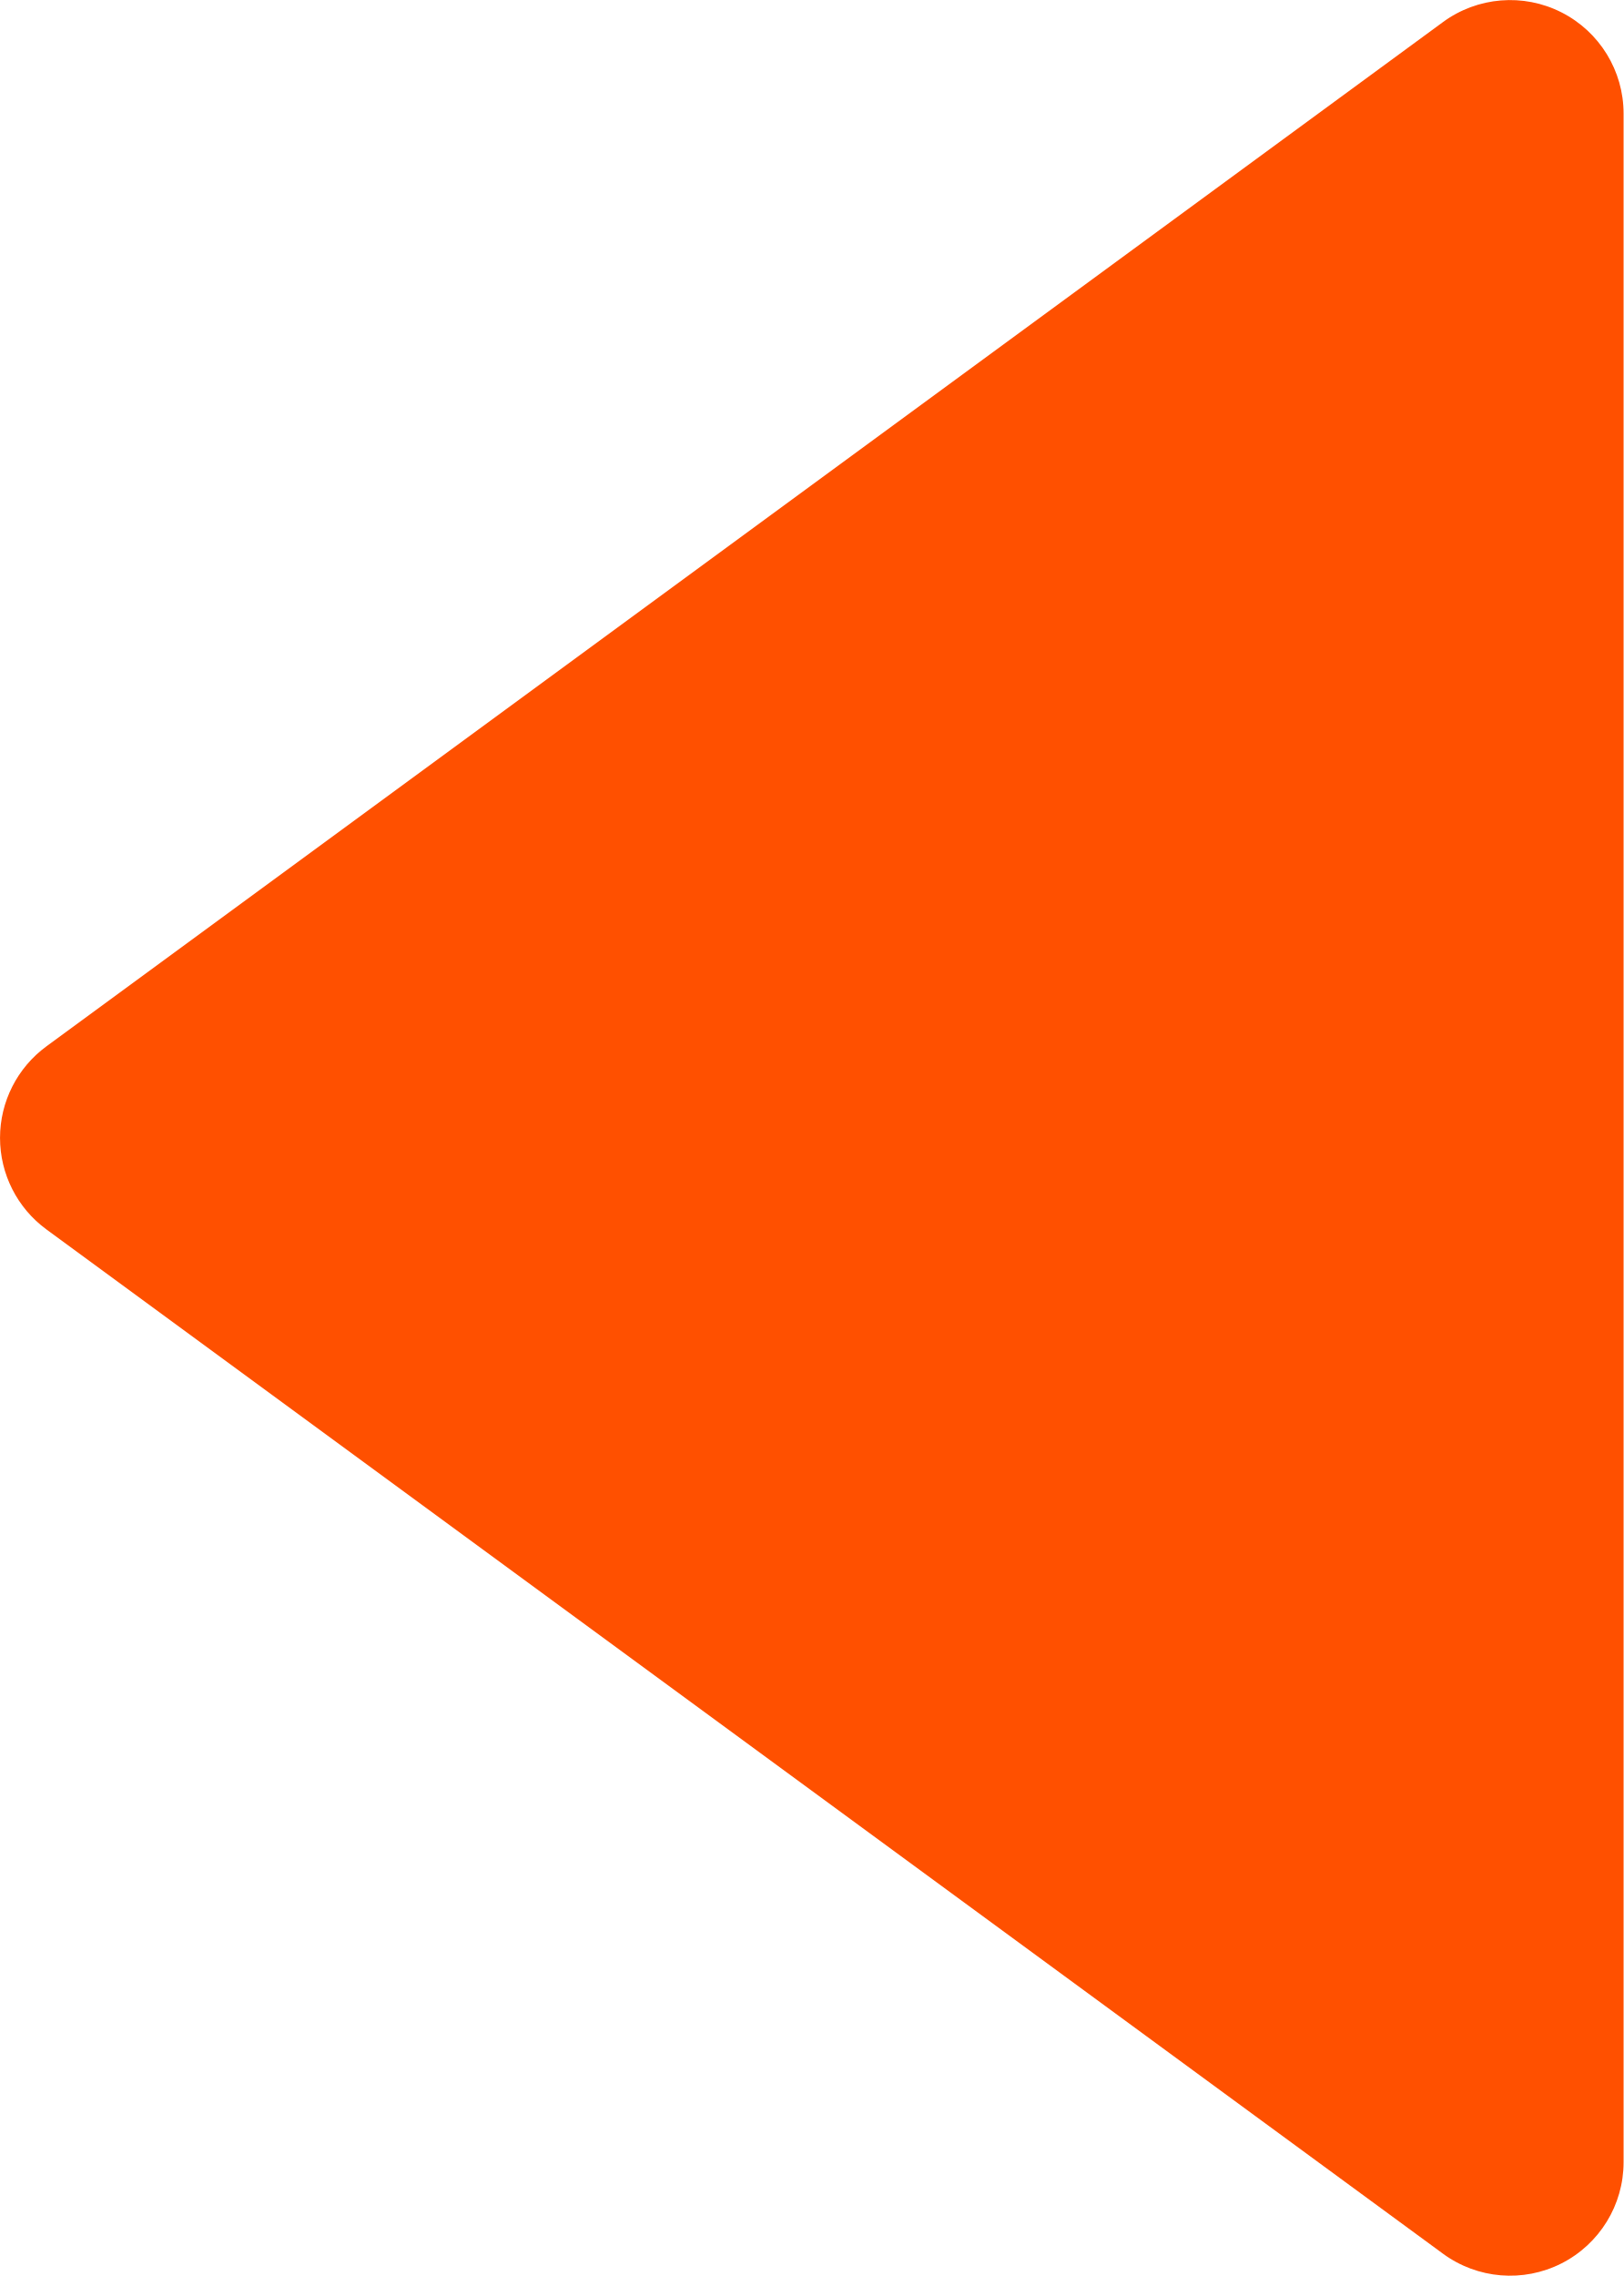
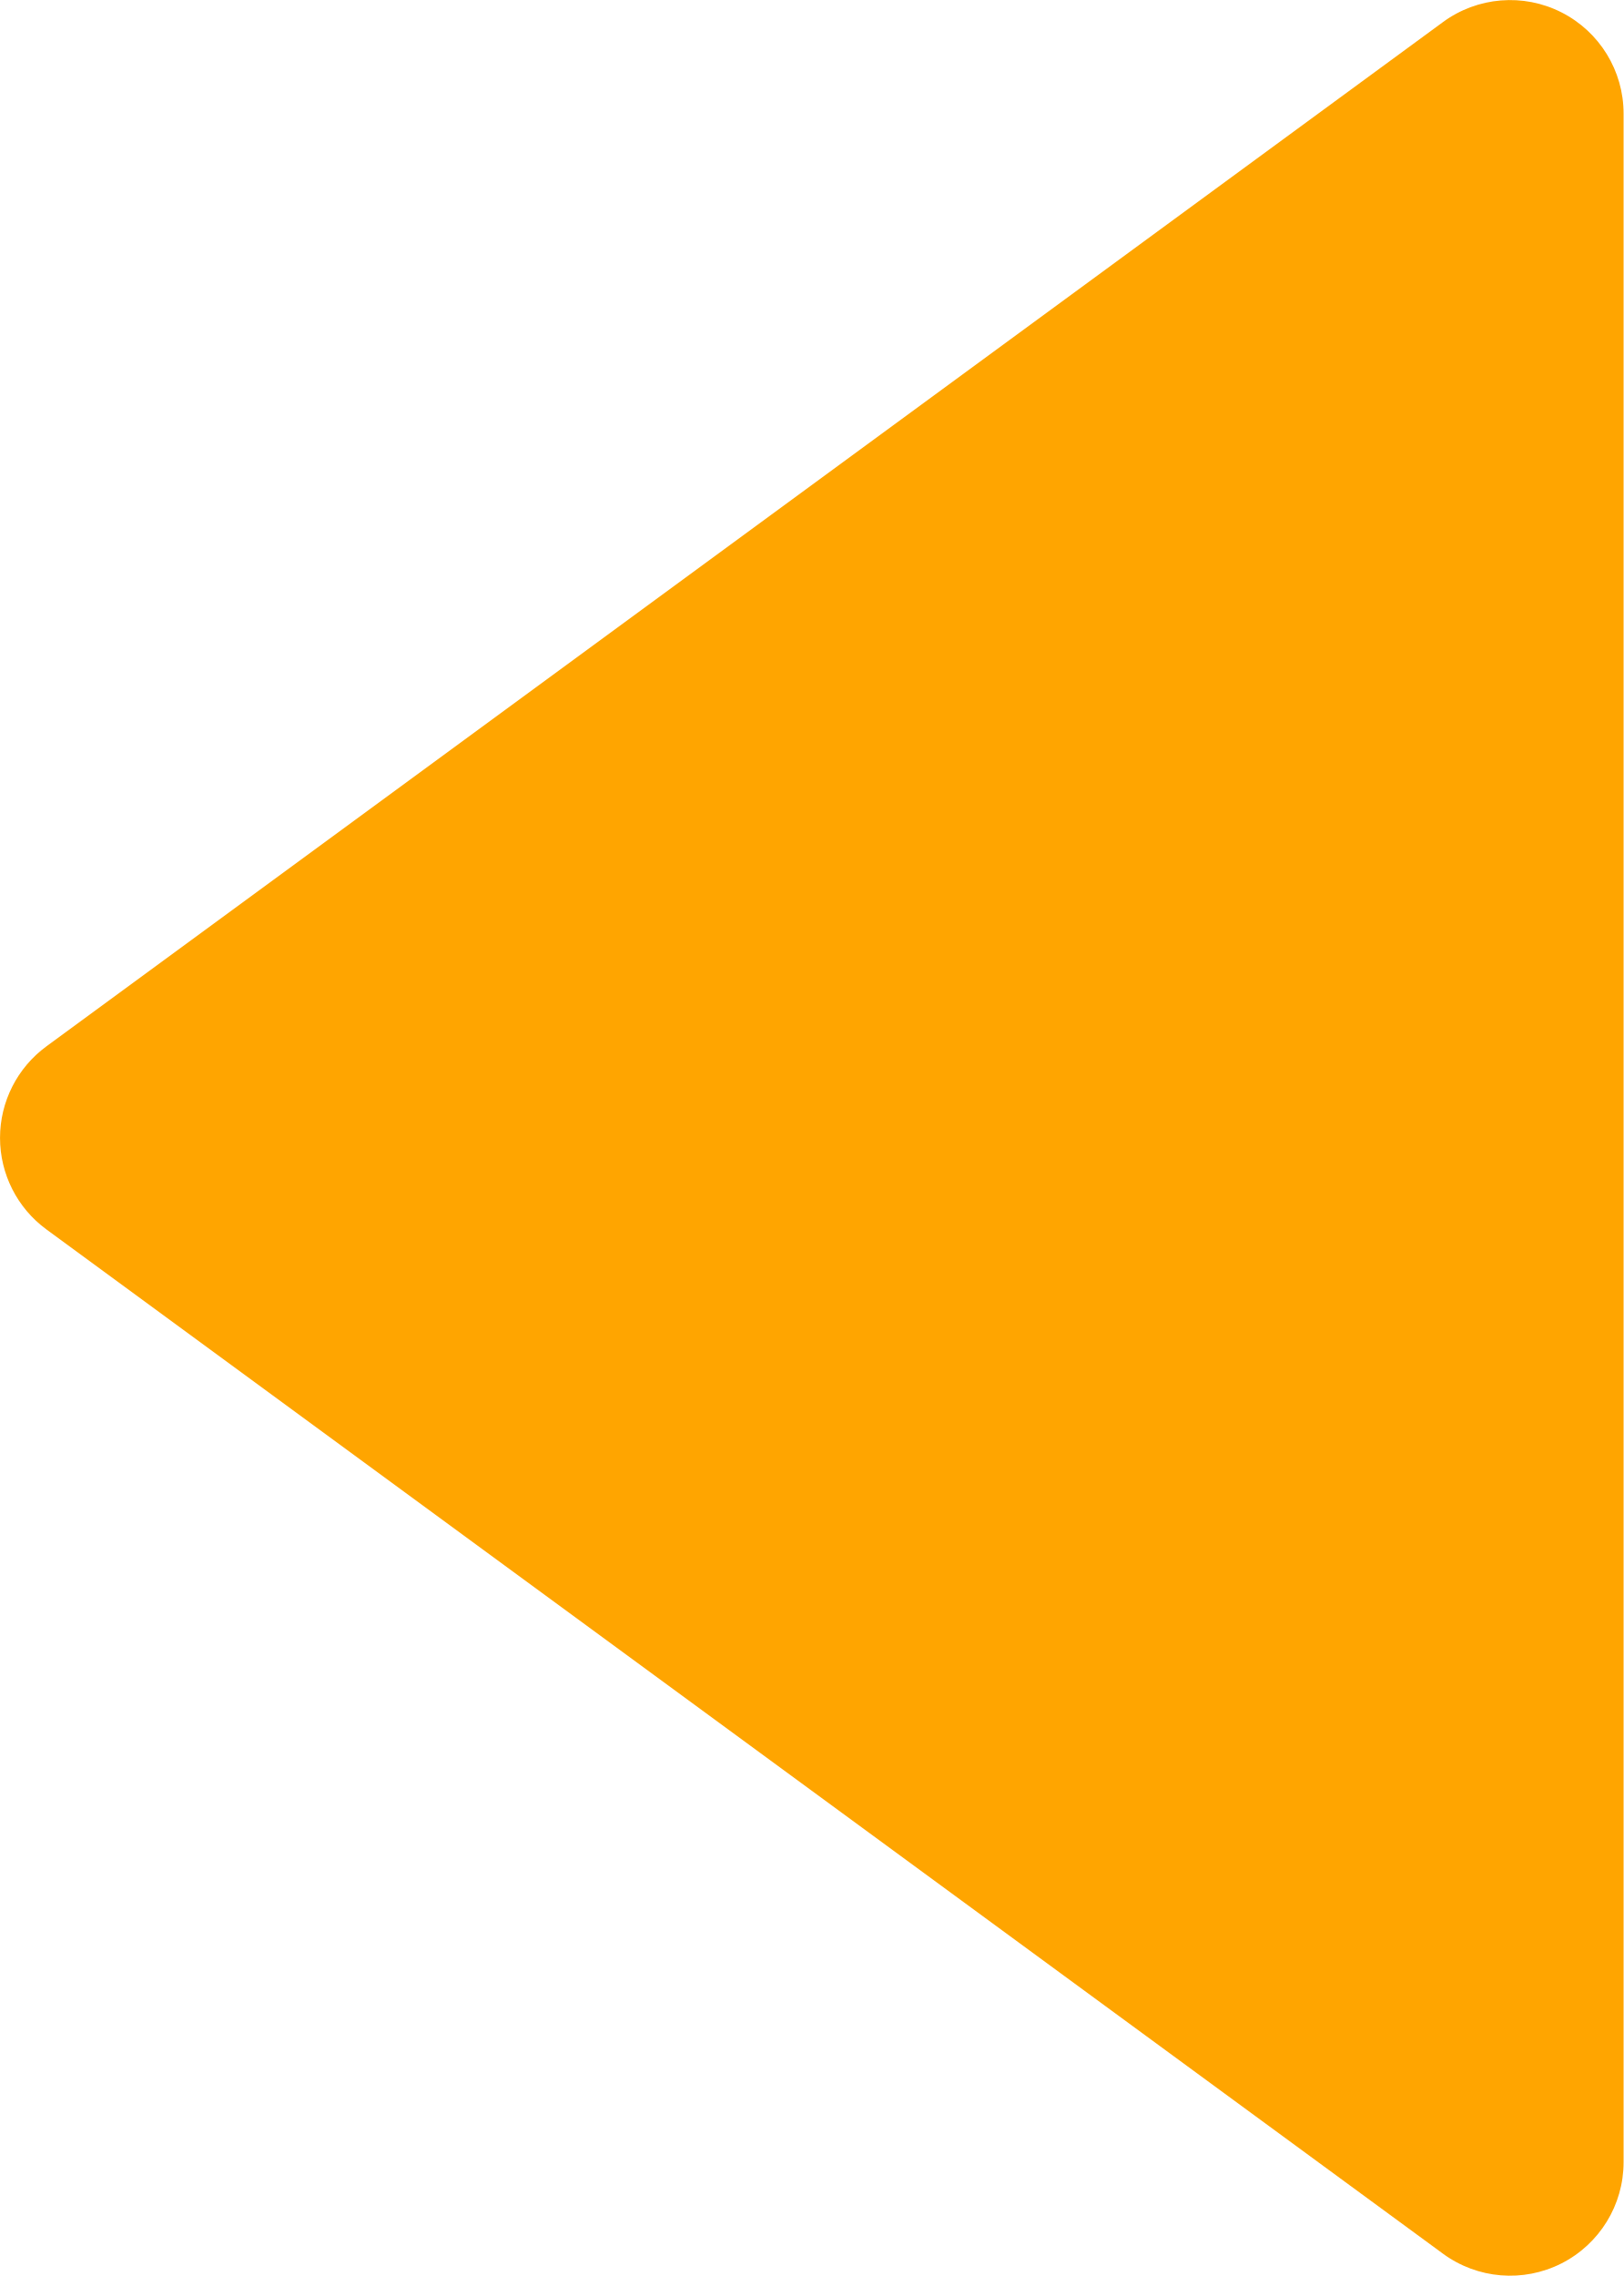
<svg xmlns="http://www.w3.org/2000/svg" width="14.309" height="20.057" viewBox="0 0 14.309 20.057">
  <g id="左" transform="translate(-4.691 22.028) rotate(-90)">
-     <path id="路径_11102" data-name="路径 11102" d="M2.167,17.409,11.194,5.1a1,1,0,0,1,1.613,0l9.027,12.309A1,1,0,0,1,21.027,19H2.973A1,1,0,0,1,2.167,17.409Z" fill="#ff5000" />
+     <path id="路径_11102" data-name="路径 11102" d="M2.167,17.409,11.194,5.1a1,1,0,0,1,1.613,0l9.027,12.309A1,1,0,0,1,21.027,19H2.973A1,1,0,0,1,2.167,17.409Z" fill="#ffa500" />
  </g>
</svg>
